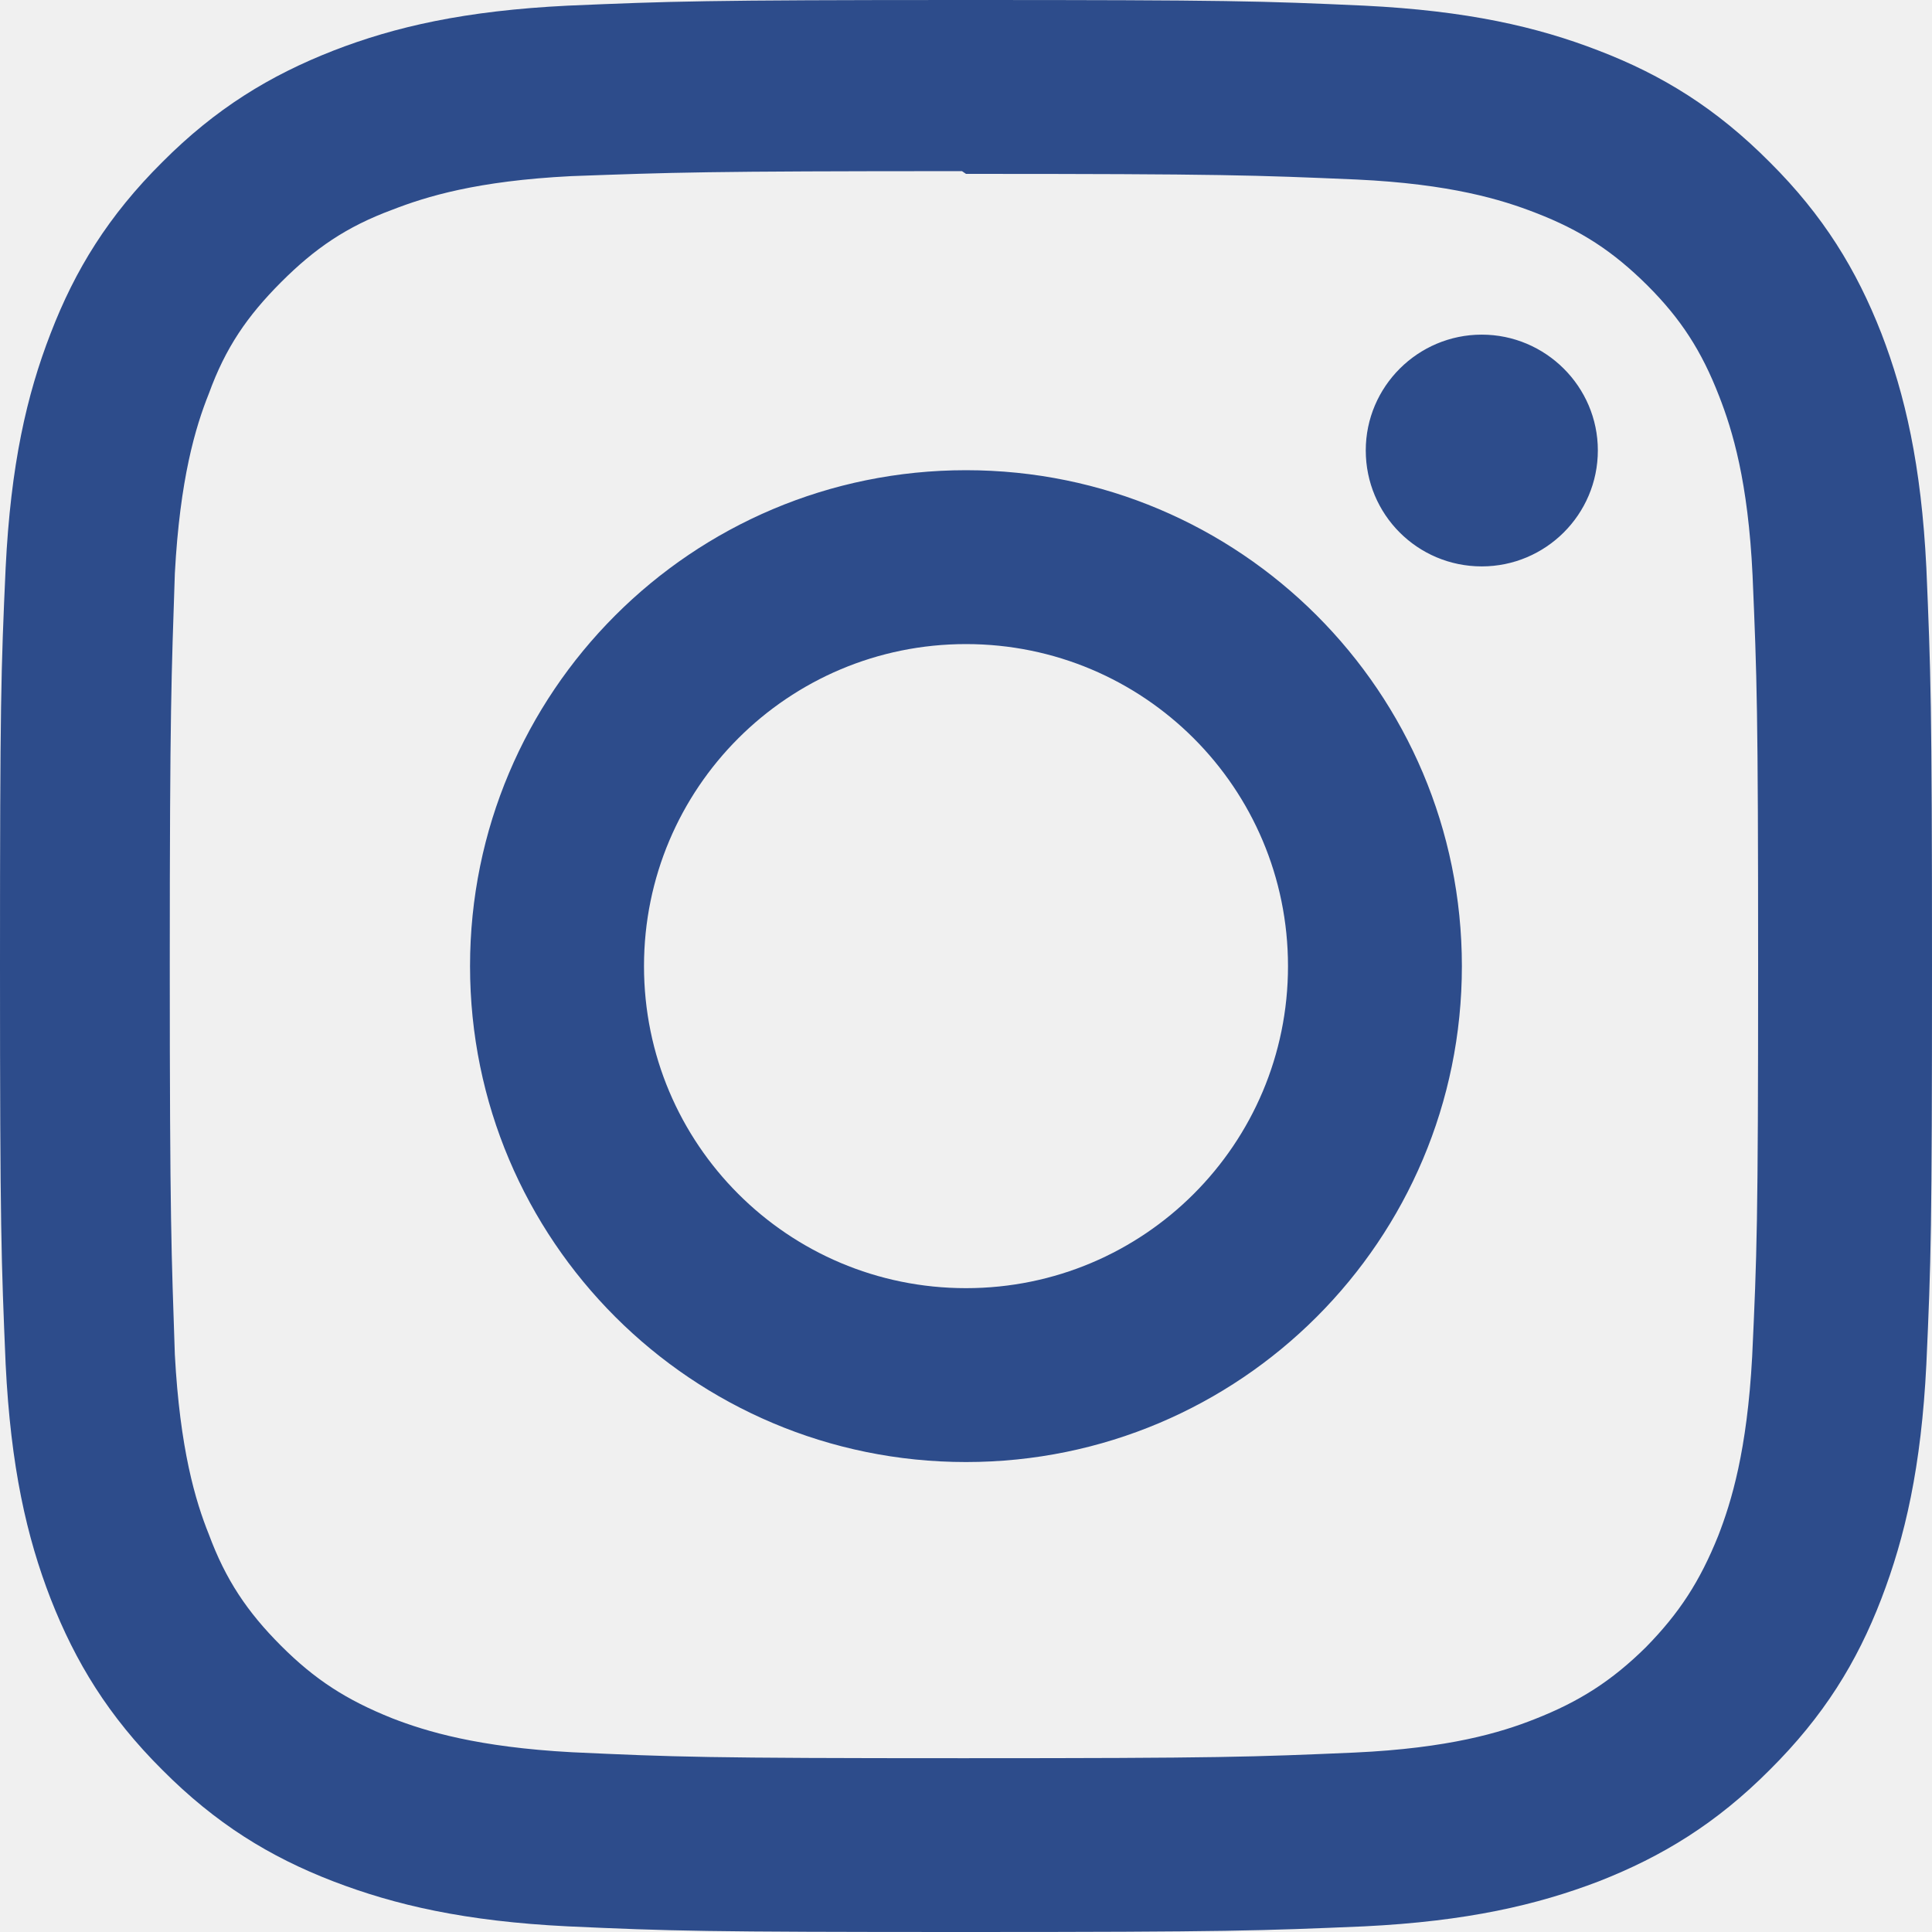
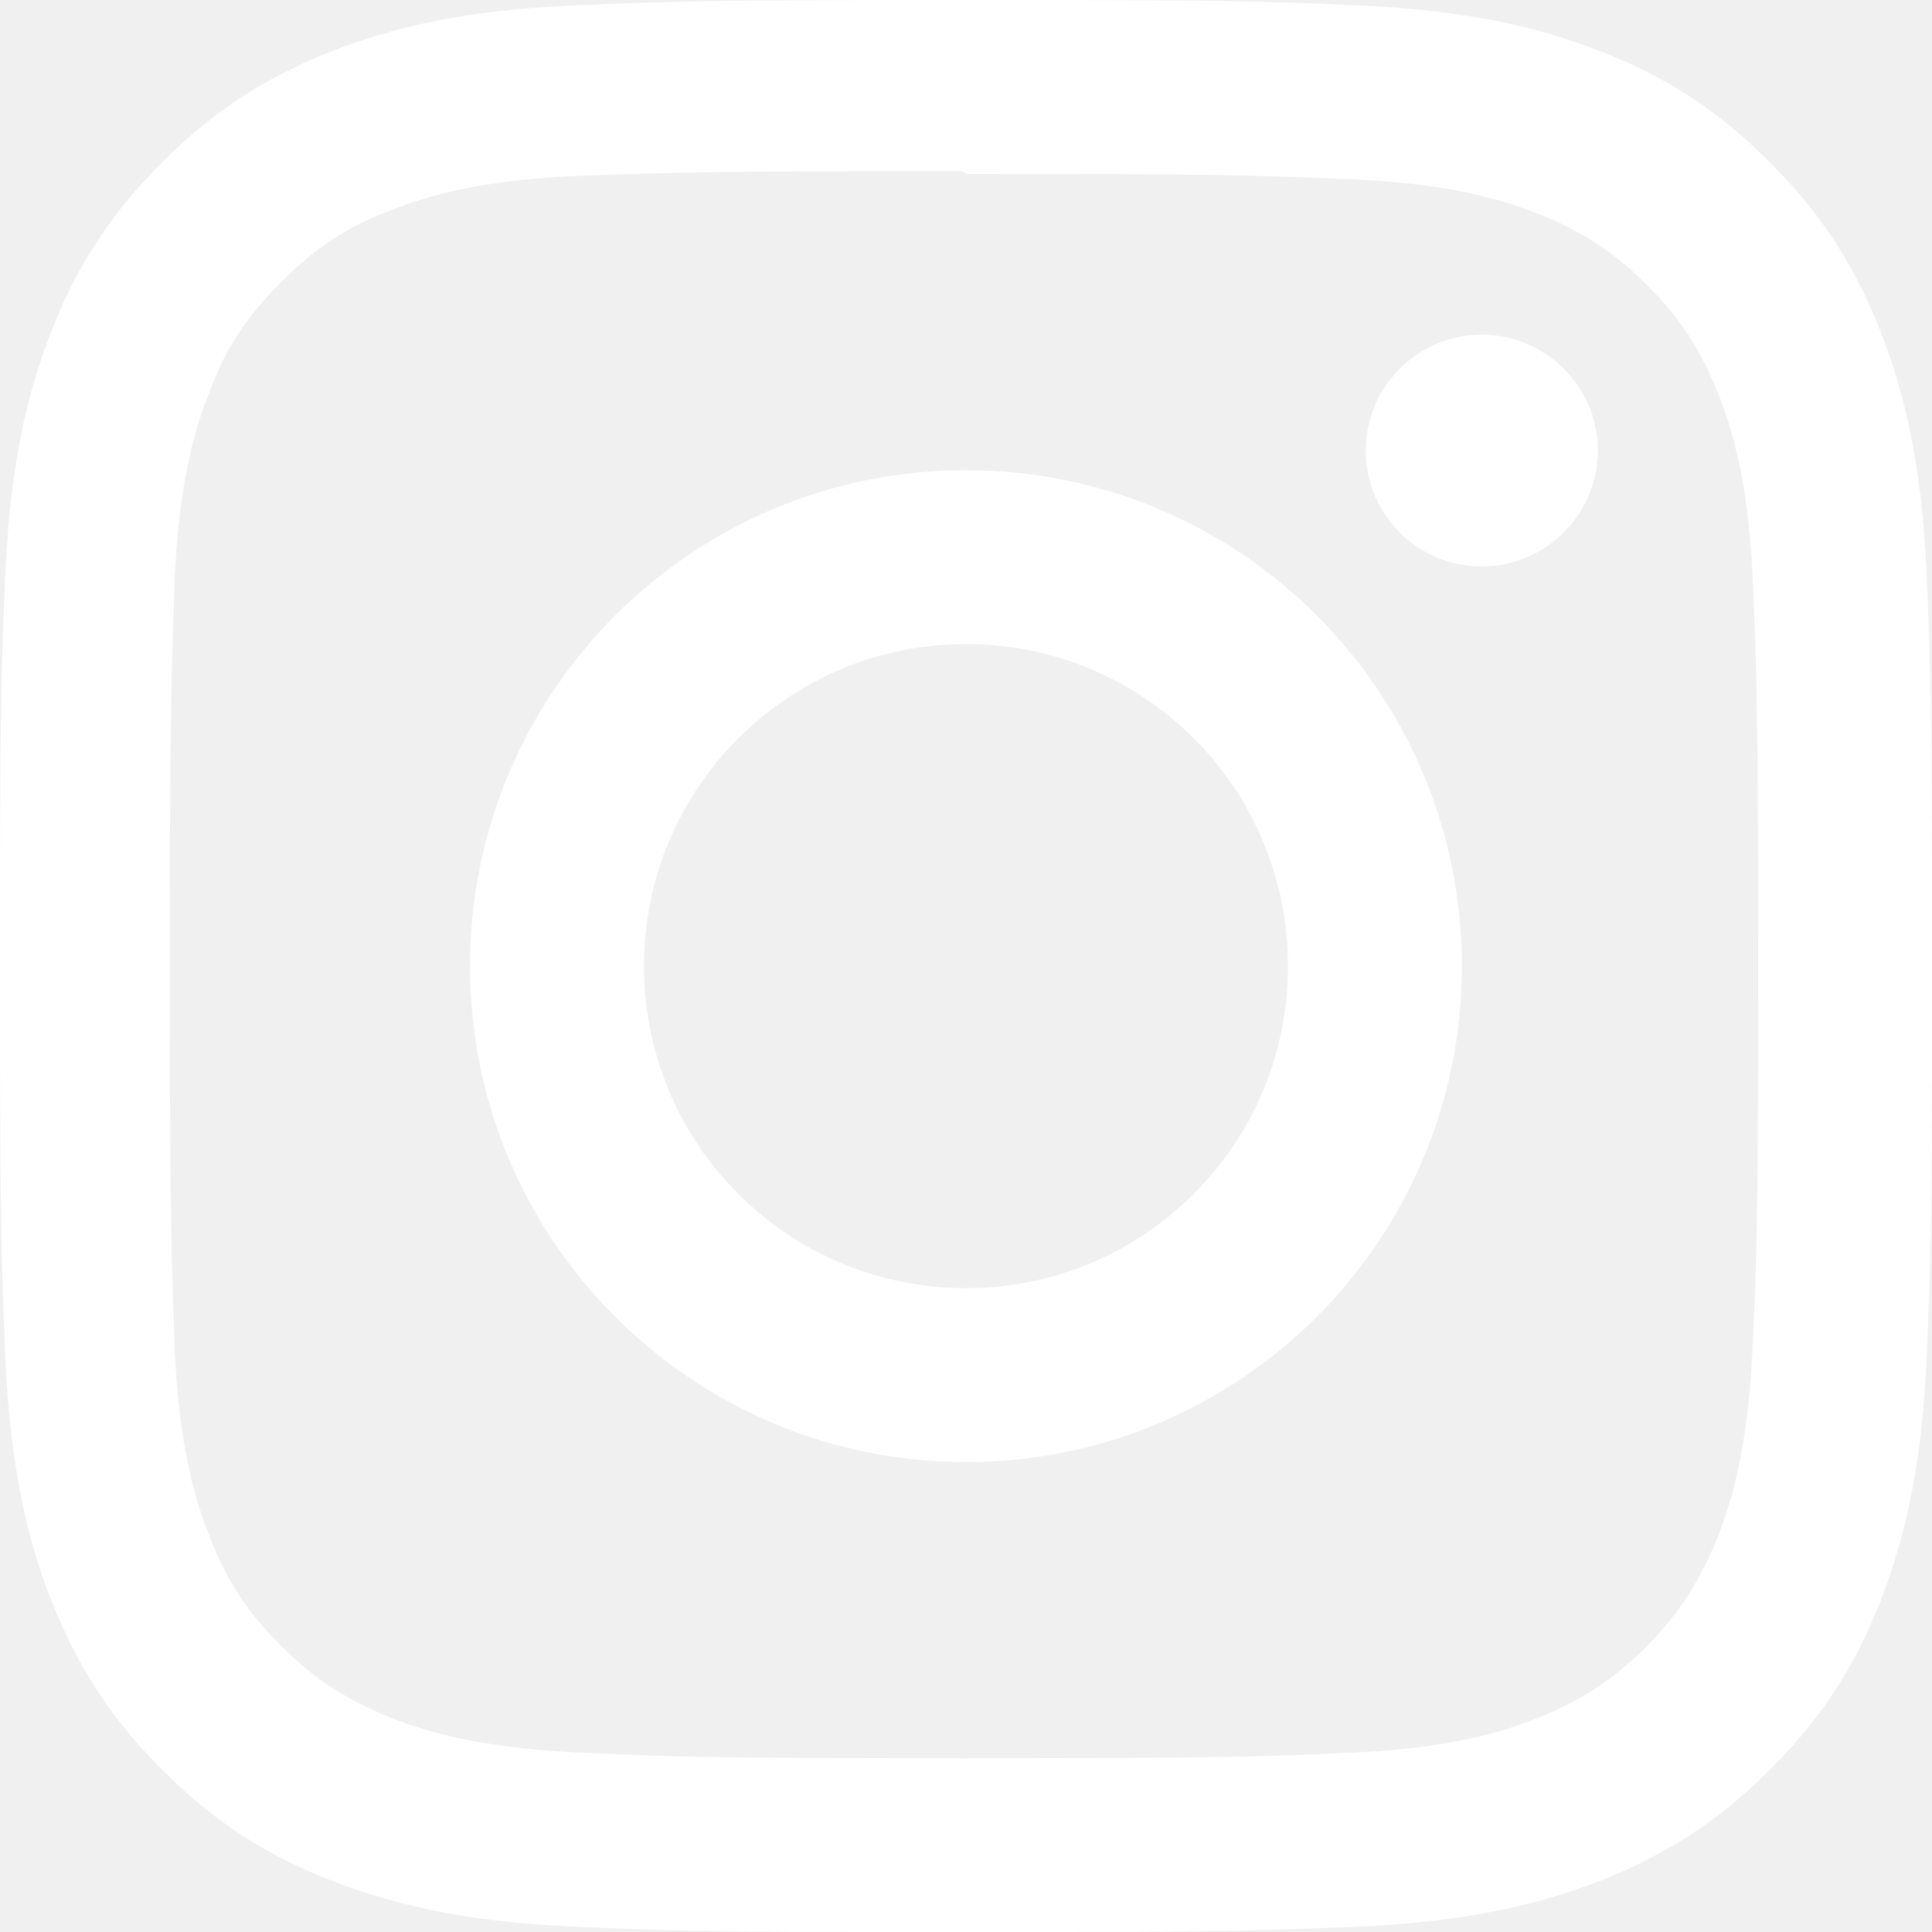
<svg xmlns="http://www.w3.org/2000/svg" width="24" height="24" viewBox="0 0 24 24" fill="none">
-   <path d="M12 0C8.738 0 8.331 0.016 7.055 0.07C5.773 0.133 4.906 0.332 4.141 0.629C3.351 0.938 2.679 1.348 2.015 2.015C1.347 2.679 0.933 3.351 0.629 4.141C0.332 4.906 0.133 5.773 0.07 7.055C0.012 8.332 0 8.738 0 12C0 15.262 0.016 15.669 0.07 16.945C0.133 18.224 0.332 19.094 0.629 19.86C0.938 20.649 1.348 21.321 2.015 21.985C2.679 22.653 3.351 23.067 4.141 23.371C4.906 23.665 5.776 23.867 7.055 23.93C8.332 23.988 8.738 24 12 24C15.262 24 15.669 23.984 16.945 23.93C18.224 23.867 19.094 23.664 19.86 23.371C20.649 23.062 21.321 22.652 21.985 21.985C22.653 21.321 23.067 20.652 23.371 19.86C23.665 19.094 23.867 18.224 23.93 16.945C23.988 15.668 24 15.262 24 12C24 8.738 23.984 8.331 23.93 7.055C23.867 5.776 23.664 4.901 23.371 4.141C23.062 3.351 22.652 2.679 21.985 2.015C21.321 1.347 20.652 0.933 19.86 0.629C19.094 0.332 18.224 0.133 16.945 0.07C15.668 0.012 15.262 0 12 0ZM12 2.16C15.204 2.16 15.586 2.176 16.852 2.23C18.02 2.285 18.656 2.48 19.079 2.645C19.642 2.863 20.036 3.121 20.462 3.543C20.88 3.96 21.138 4.359 21.356 4.922C21.521 5.344 21.716 5.981 21.771 7.148C21.825 8.415 21.84 8.798 21.84 12.001C21.84 15.204 21.825 15.587 21.766 16.853C21.703 18.021 21.508 18.657 21.344 19.079C21.117 19.643 20.863 20.037 20.445 20.463C20.022 20.88 19.62 21.138 19.061 21.357C18.644 21.522 17.999 21.717 16.827 21.771C15.554 21.826 15.179 21.841 11.967 21.841C8.755 21.841 8.381 21.826 7.106 21.767C5.938 21.704 5.294 21.509 4.872 21.345C4.302 21.117 3.911 20.864 3.492 20.445C3.07 20.023 2.802 19.621 2.595 19.062C2.427 18.645 2.235 18 2.172 16.828C2.13 15.57 2.109 15.18 2.109 11.983C2.109 8.787 2.13 8.397 2.172 7.123C2.235 5.95 2.427 5.307 2.595 4.888C2.802 4.318 3.071 3.927 3.492 3.505C3.91 3.087 4.302 2.817 4.872 2.606C5.294 2.442 5.923 2.247 7.095 2.188C8.368 2.142 8.743 2.126 11.95 2.126L12 2.16ZM12 5.841C8.594 5.841 5.839 8.599 5.839 12.002C5.839 15.408 8.598 18.162 12 18.162C15.406 18.162 18.16 15.404 18.16 12.002C18.16 8.595 15.402 5.841 12 5.841ZM12 16.002C9.789 16.002 8 14.213 8 12.002C8 9.79 9.789 8.001 12 8.001C14.211 8.001 16 9.79 16 12.002C16 14.213 14.211 16.002 12 16.002ZM19.849 5.595C19.849 6.392 19.2 7.036 18.407 7.036C17.609 7.036 16.966 6.392 16.966 5.595C16.966 4.802 17.614 4.157 18.407 4.157C19.199 4.157 19.849 4.802 19.849 5.595Z" fill="#2D4C8B" />
+   <path d="M12 0C8.738 0 8.331 0.016 7.055 0.07C5.773 0.133 4.906 0.332 4.141 0.629C3.351 0.938 2.679 1.348 2.015 2.015C1.347 2.679 0.933 3.351 0.629 4.141C0.332 4.906 0.133 5.773 0.07 7.055C0.012 8.332 0 8.738 0 12C0 15.262 0.016 15.669 0.07 16.945C0.133 18.224 0.332 19.094 0.629 19.86C0.938 20.649 1.348 21.321 2.015 21.985C2.679 22.653 3.351 23.067 4.141 23.371C4.906 23.665 5.776 23.867 7.055 23.93C8.332 23.988 8.738 24 12 24C15.262 24 15.669 23.984 16.945 23.93C18.224 23.867 19.094 23.664 19.86 23.371C20.649 23.062 21.321 22.652 21.985 21.985C22.653 21.321 23.067 20.652 23.371 19.86C23.665 19.094 23.867 18.224 23.93 16.945C23.988 15.668 24 15.262 24 12C24 8.738 23.984 8.331 23.93 7.055C23.867 5.776 23.664 4.901 23.371 4.141C23.062 3.351 22.652 2.679 21.985 2.015C21.321 1.347 20.652 0.933 19.86 0.629C19.094 0.332 18.224 0.133 16.945 0.07C15.668 0.012 15.262 0 12 0ZM12 2.16C15.204 2.16 15.586 2.176 16.852 2.23C18.02 2.285 18.656 2.48 19.079 2.645C19.642 2.863 20.036 3.121 20.462 3.543C20.88 3.96 21.138 4.359 21.356 4.922C21.521 5.344 21.716 5.981 21.771 7.148C21.825 8.415 21.84 8.798 21.84 12.001C21.84 15.204 21.825 15.587 21.766 16.853C21.703 18.021 21.508 18.657 21.344 19.079C21.117 19.643 20.863 20.037 20.445 20.463C20.022 20.88 19.62 21.138 19.061 21.357C18.644 21.522 17.999 21.717 16.827 21.771C15.554 21.826 15.179 21.841 11.967 21.841C8.755 21.841 8.381 21.826 7.106 21.767C5.938 21.704 5.294 21.509 4.872 21.345C4.302 21.117 3.911 20.864 3.492 20.445C3.07 20.023 2.802 19.621 2.595 19.062C2.427 18.645 2.235 18 2.172 16.828C2.13 15.57 2.109 15.18 2.109 11.983C2.109 8.787 2.13 8.397 2.172 7.123C2.235 5.95 2.427 5.307 2.595 4.888C2.802 4.318 3.071 3.927 3.492 3.505C3.91 3.087 4.302 2.817 4.872 2.606C5.294 2.442 5.923 2.247 7.095 2.188C8.368 2.142 8.743 2.126 11.95 2.126L12 2.16ZM12 5.841C8.594 5.841 5.839 8.599 5.839 12.002C5.839 15.408 8.598 18.162 12 18.162C15.406 18.162 18.16 15.404 18.16 12.002C18.16 8.595 15.402 5.841 12 5.841ZM12 16.002C9.789 16.002 8 14.213 8 12.002C8 9.79 9.789 8.001 12 8.001C14.211 8.001 16 9.79 16 12.002C16 14.213 14.211 16.002 12 16.002ZM19.849 5.595C19.849 6.392 19.2 7.036 18.407 7.036C17.609 7.036 16.966 6.392 16.966 5.595C16.966 4.802 17.614 4.157 18.407 4.157C19.199 4.157 19.849 4.802 19.849 5.595Z" fill="white" />
</svg>
